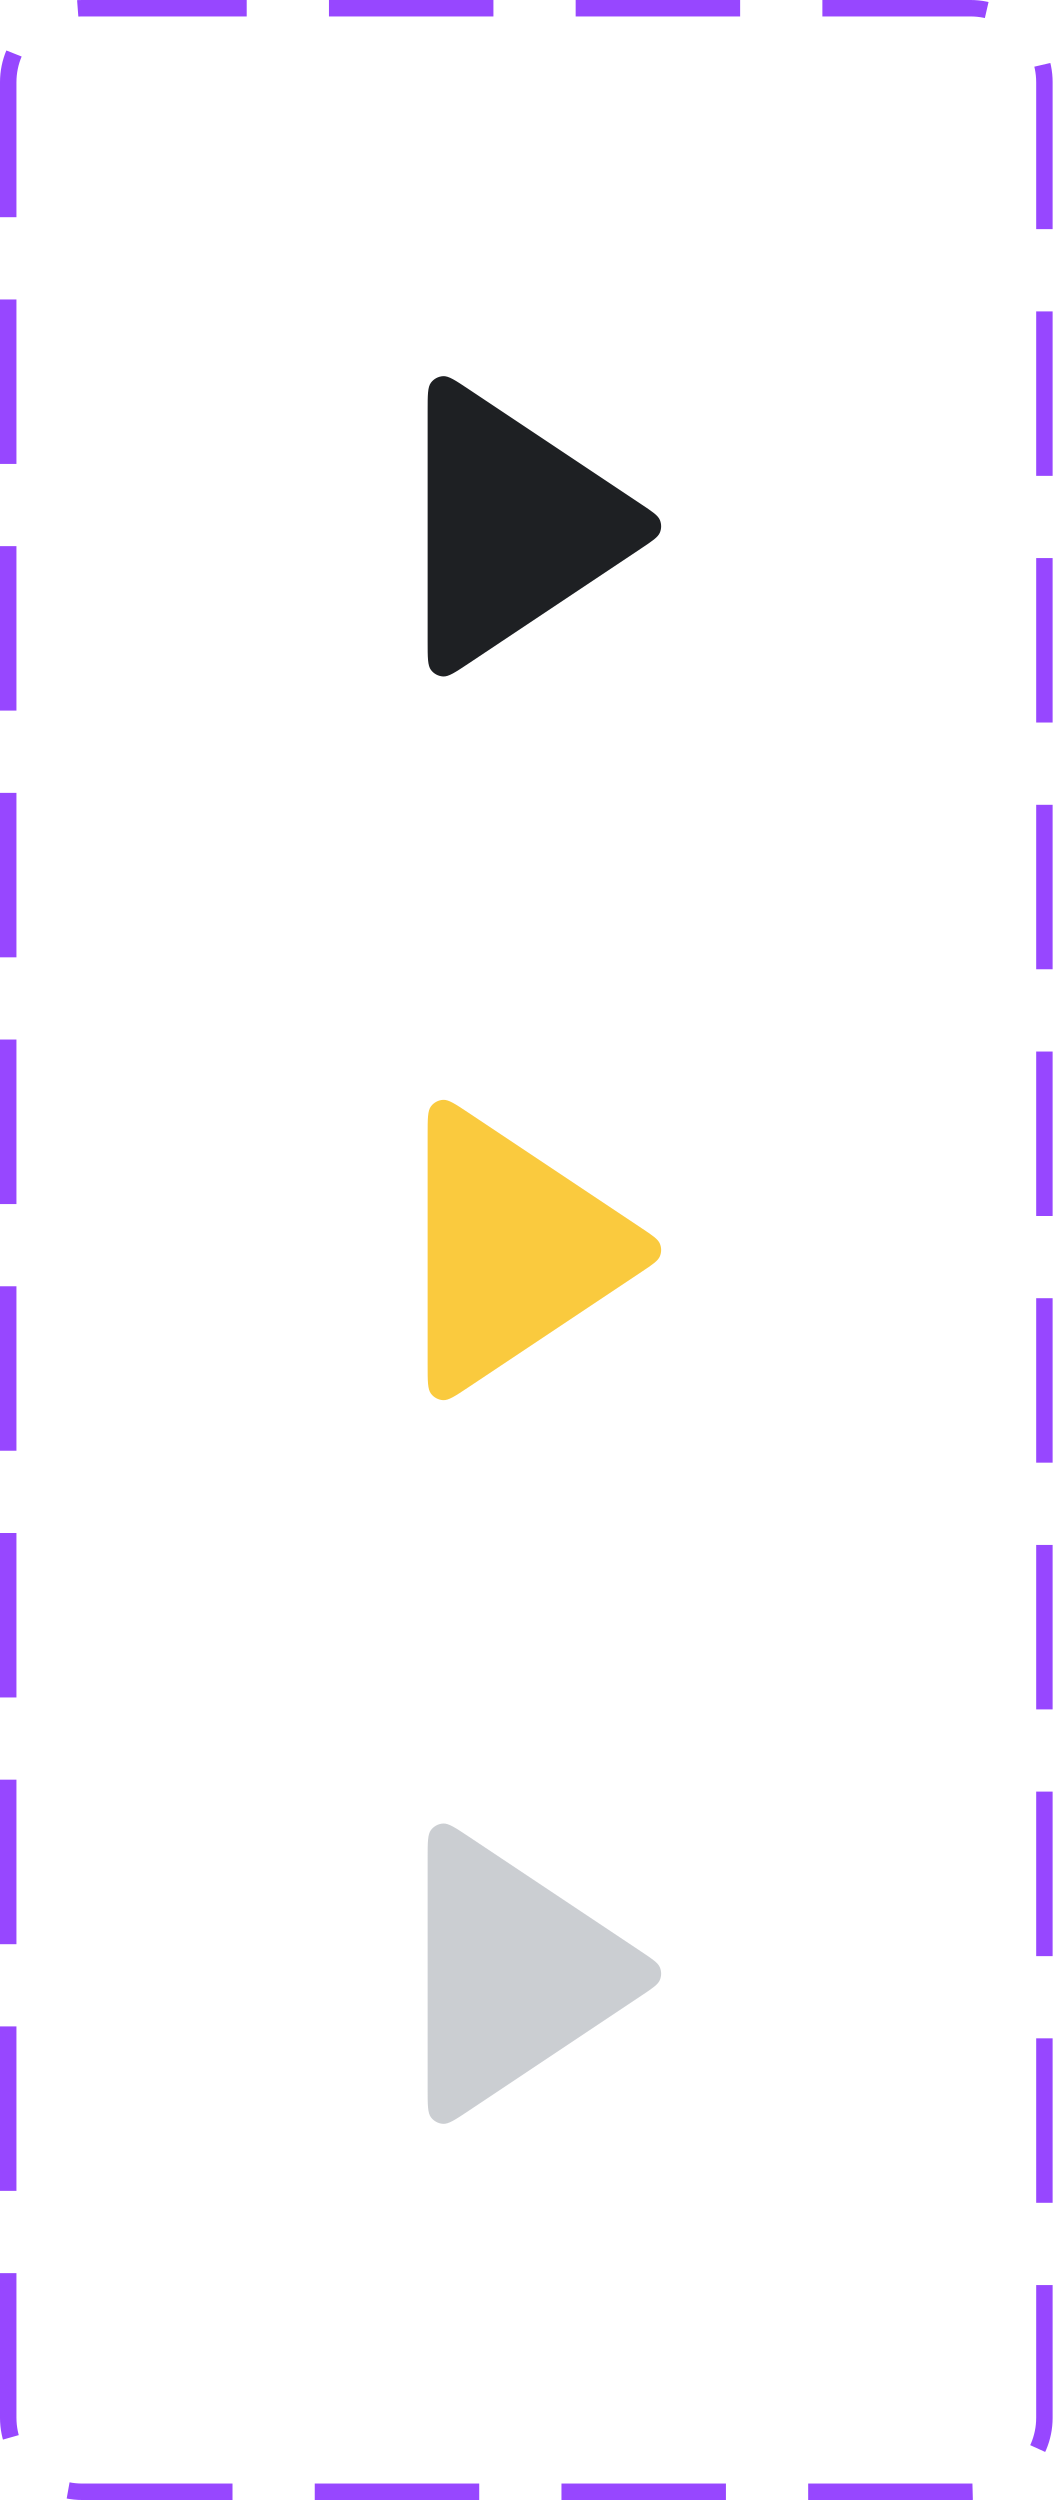
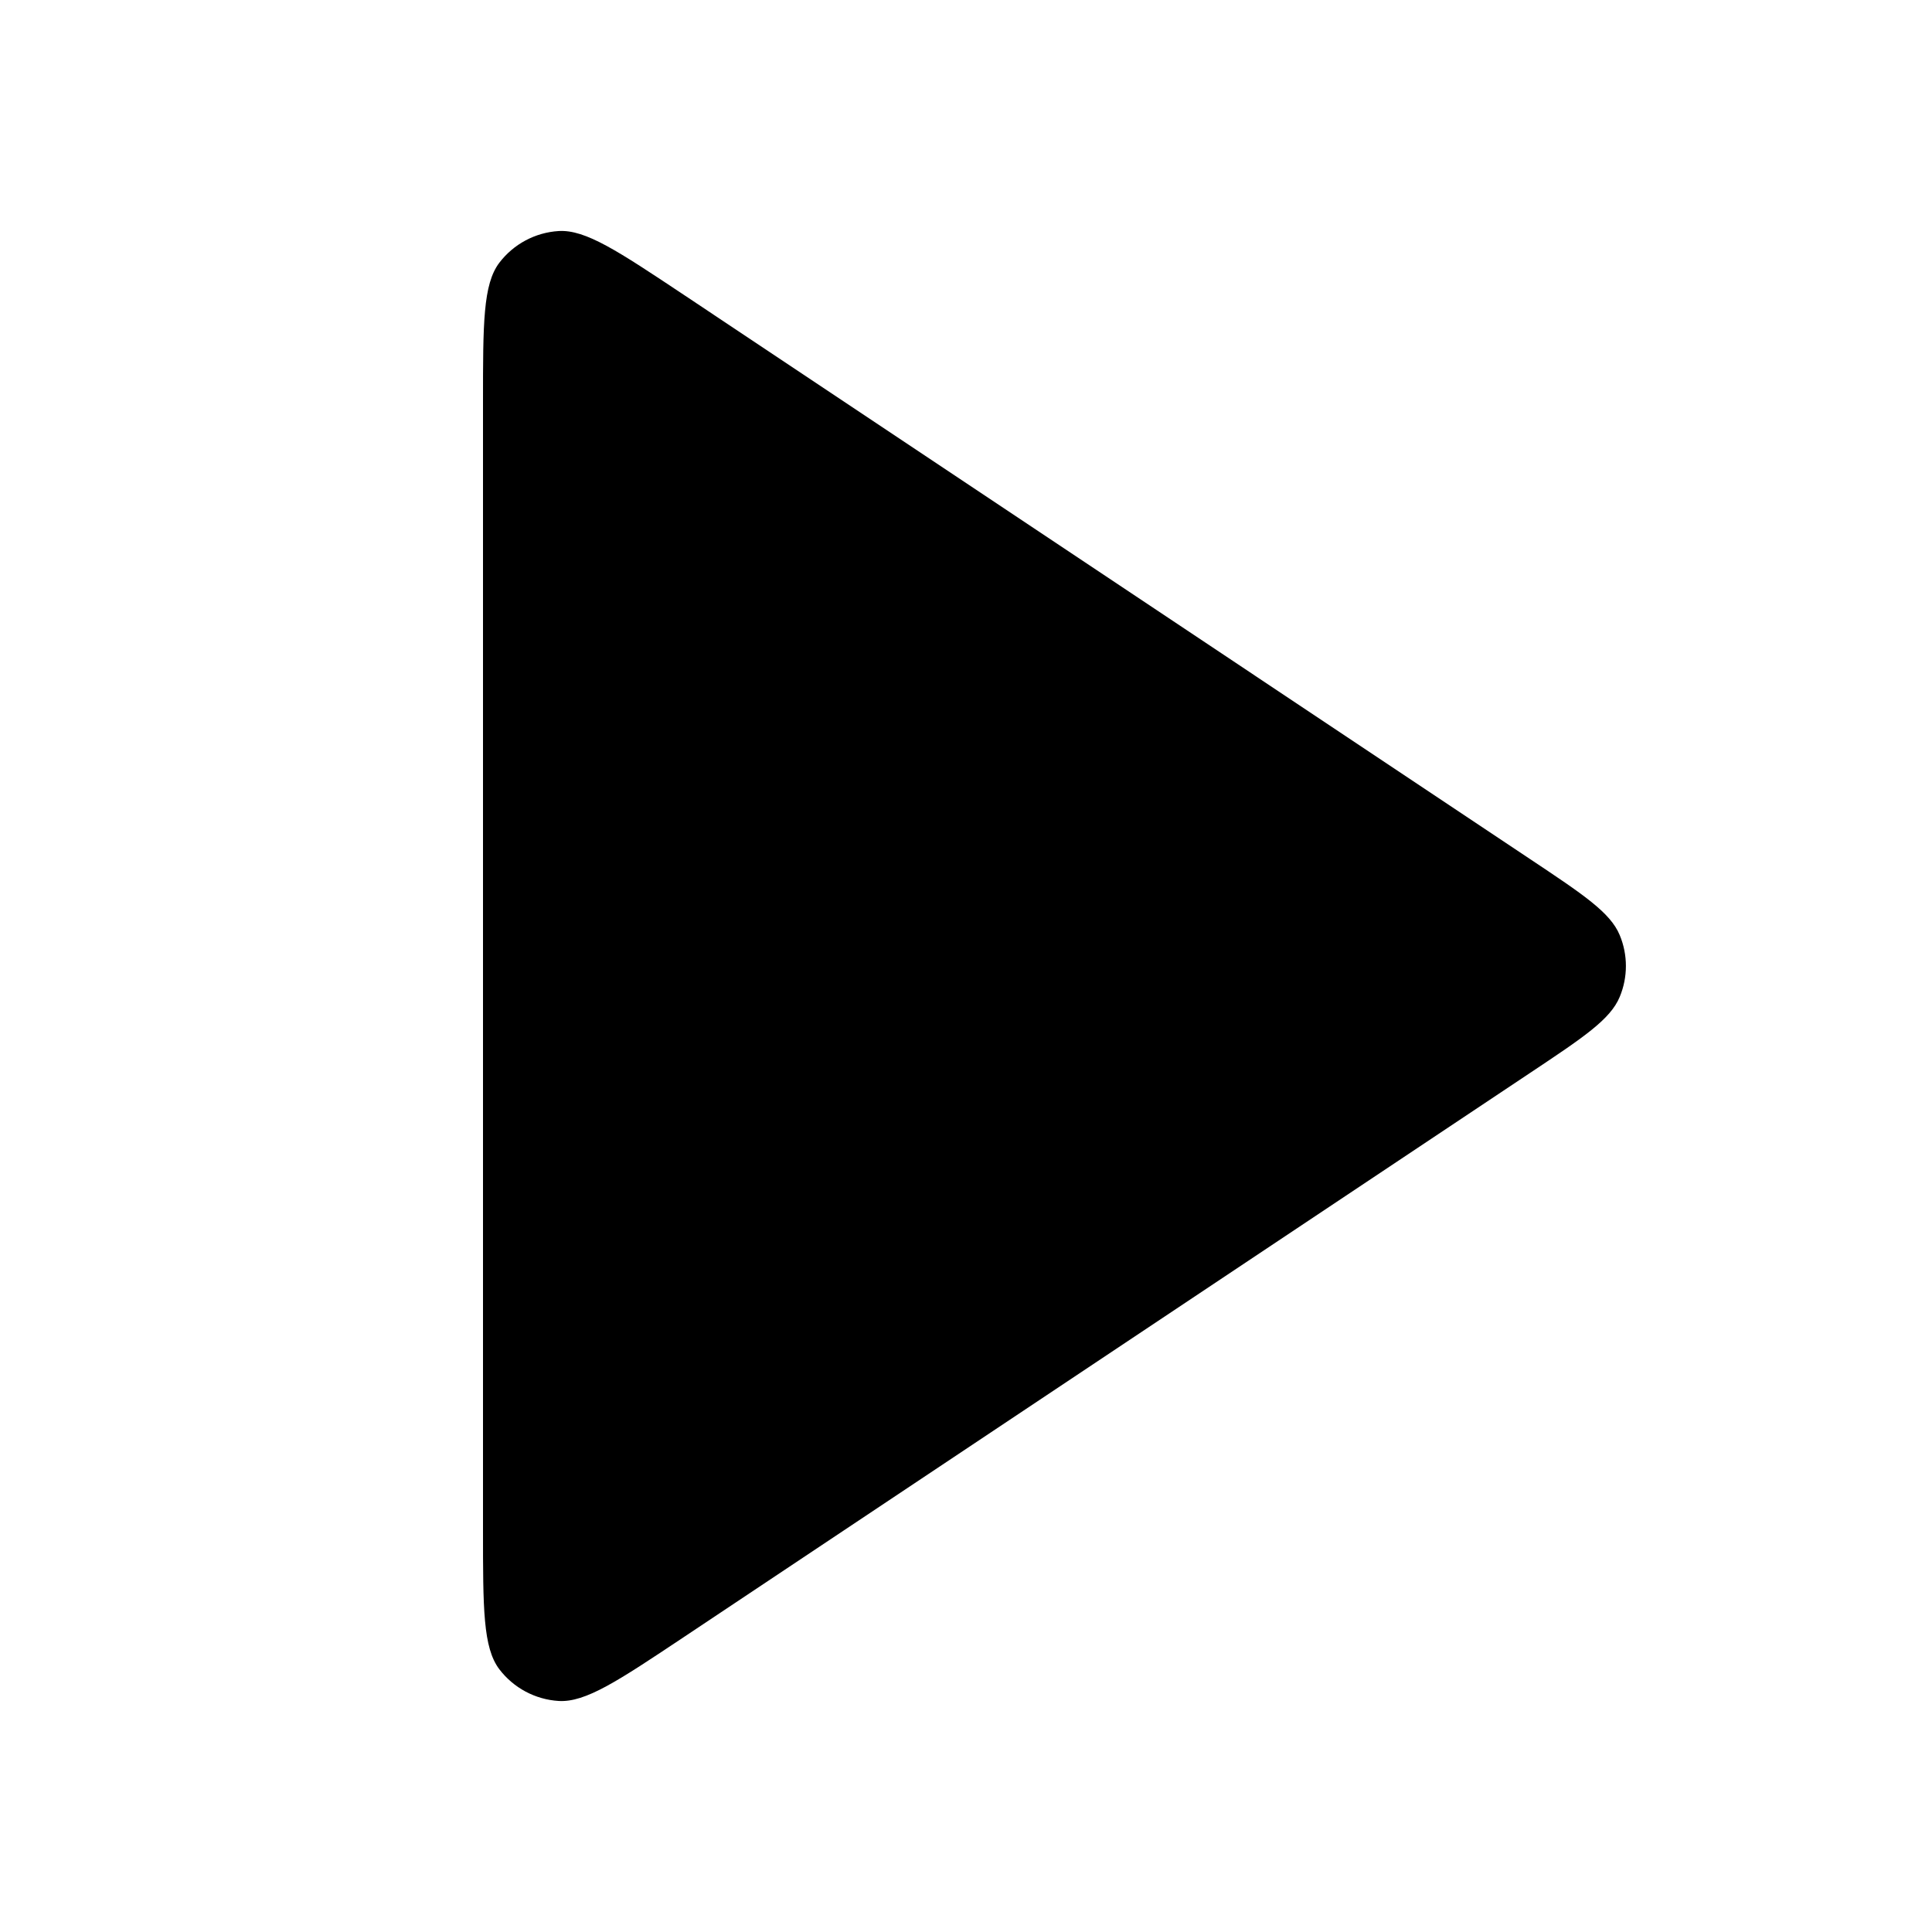
- <svg xmlns="http://www.w3.org/2000/svg" width="64" height="152" viewBox="0 0 64 152" fill="none">
-   <rect x="0.5" y="0.5" width="63" height="151" rx="4.5" stroke="#9747FF" stroke-dasharray="10 5" />
-   <path d="M26 24.989C26 24.018 26 23.533 26.203 23.265C26.379 23.032 26.648 22.888 26.94 22.87C27.275 22.85 27.68 23.119 28.488 23.658L39.003 30.669C39.671 31.114 40.005 31.336 40.121 31.617C40.223 31.862 40.223 32.138 40.121 32.383C40.005 32.663 39.671 32.886 39.003 33.331L28.488 40.342C27.68 40.88 27.275 41.15 26.94 41.13C26.648 41.112 26.379 40.968 26.203 40.735C26 40.467 26 39.981 26 39.01V24.989Z" fill="#1E2023" />
-   <path d="M26 68.99C26 68.018 26 67.533 26.203 67.265C26.379 67.032 26.648 66.888 26.94 66.87C27.275 66.85 27.68 67.12 28.488 67.658L39.003 74.669C39.671 75.114 40.005 75.336 40.121 75.617C40.223 75.862 40.223 76.138 40.121 76.383C40.005 76.663 39.671 76.886 39.003 77.331L28.488 84.341C27.68 84.88 27.275 85.15 26.94 85.13C26.648 85.112 26.379 84.968 26.203 84.735C26 84.467 26 83.981 26 83.01V68.99Z" fill="#FACA3E" />
-   <path d="M26 112.99C26 112.018 26 111.533 26.203 111.265C26.379 111.032 26.648 110.888 26.94 110.87C27.275 110.85 27.68 111.12 28.488 111.658L39.003 118.669C39.671 119.114 40.005 119.336 40.121 119.617C40.223 119.862 40.223 120.138 40.121 120.383C40.005 120.663 39.671 120.886 39.003 121.331L28.488 128.342C27.68 128.88 27.275 129.15 26.94 129.13C26.648 129.112 26.379 128.968 26.203 128.735C26 128.467 26 127.981 26 127.01V112.99Z" fill="#989FA7" fill-opacity="0.5" />
+ <svg xmlns="http://www.w3.org/2000/svg" width="24" height="24" viewBox="0 0 24 24" fill="none">
+   <path d="M6 4.99C6 4.018 6 3.533 6.202 3.265C6.379 3.032 6.649 2.888 6.94 2.87C7.275 2.85 7.679 3.12 8.488 3.658L19.003 10.669C19.671 11.114 20.005 11.336 20.121 11.617C20.223 11.862 20.223 12.138 20.121 12.383C20.005 12.664 19.671 12.886 19.003 13.331L8.488 20.341C7.679 20.88 7.275 21.15 6.94 21.13C6.649 21.112 6.379 20.968 6.202 20.735C6 20.467 6 19.981 6 19.01V4.99Z" fill="currentColor" />
</svg>
